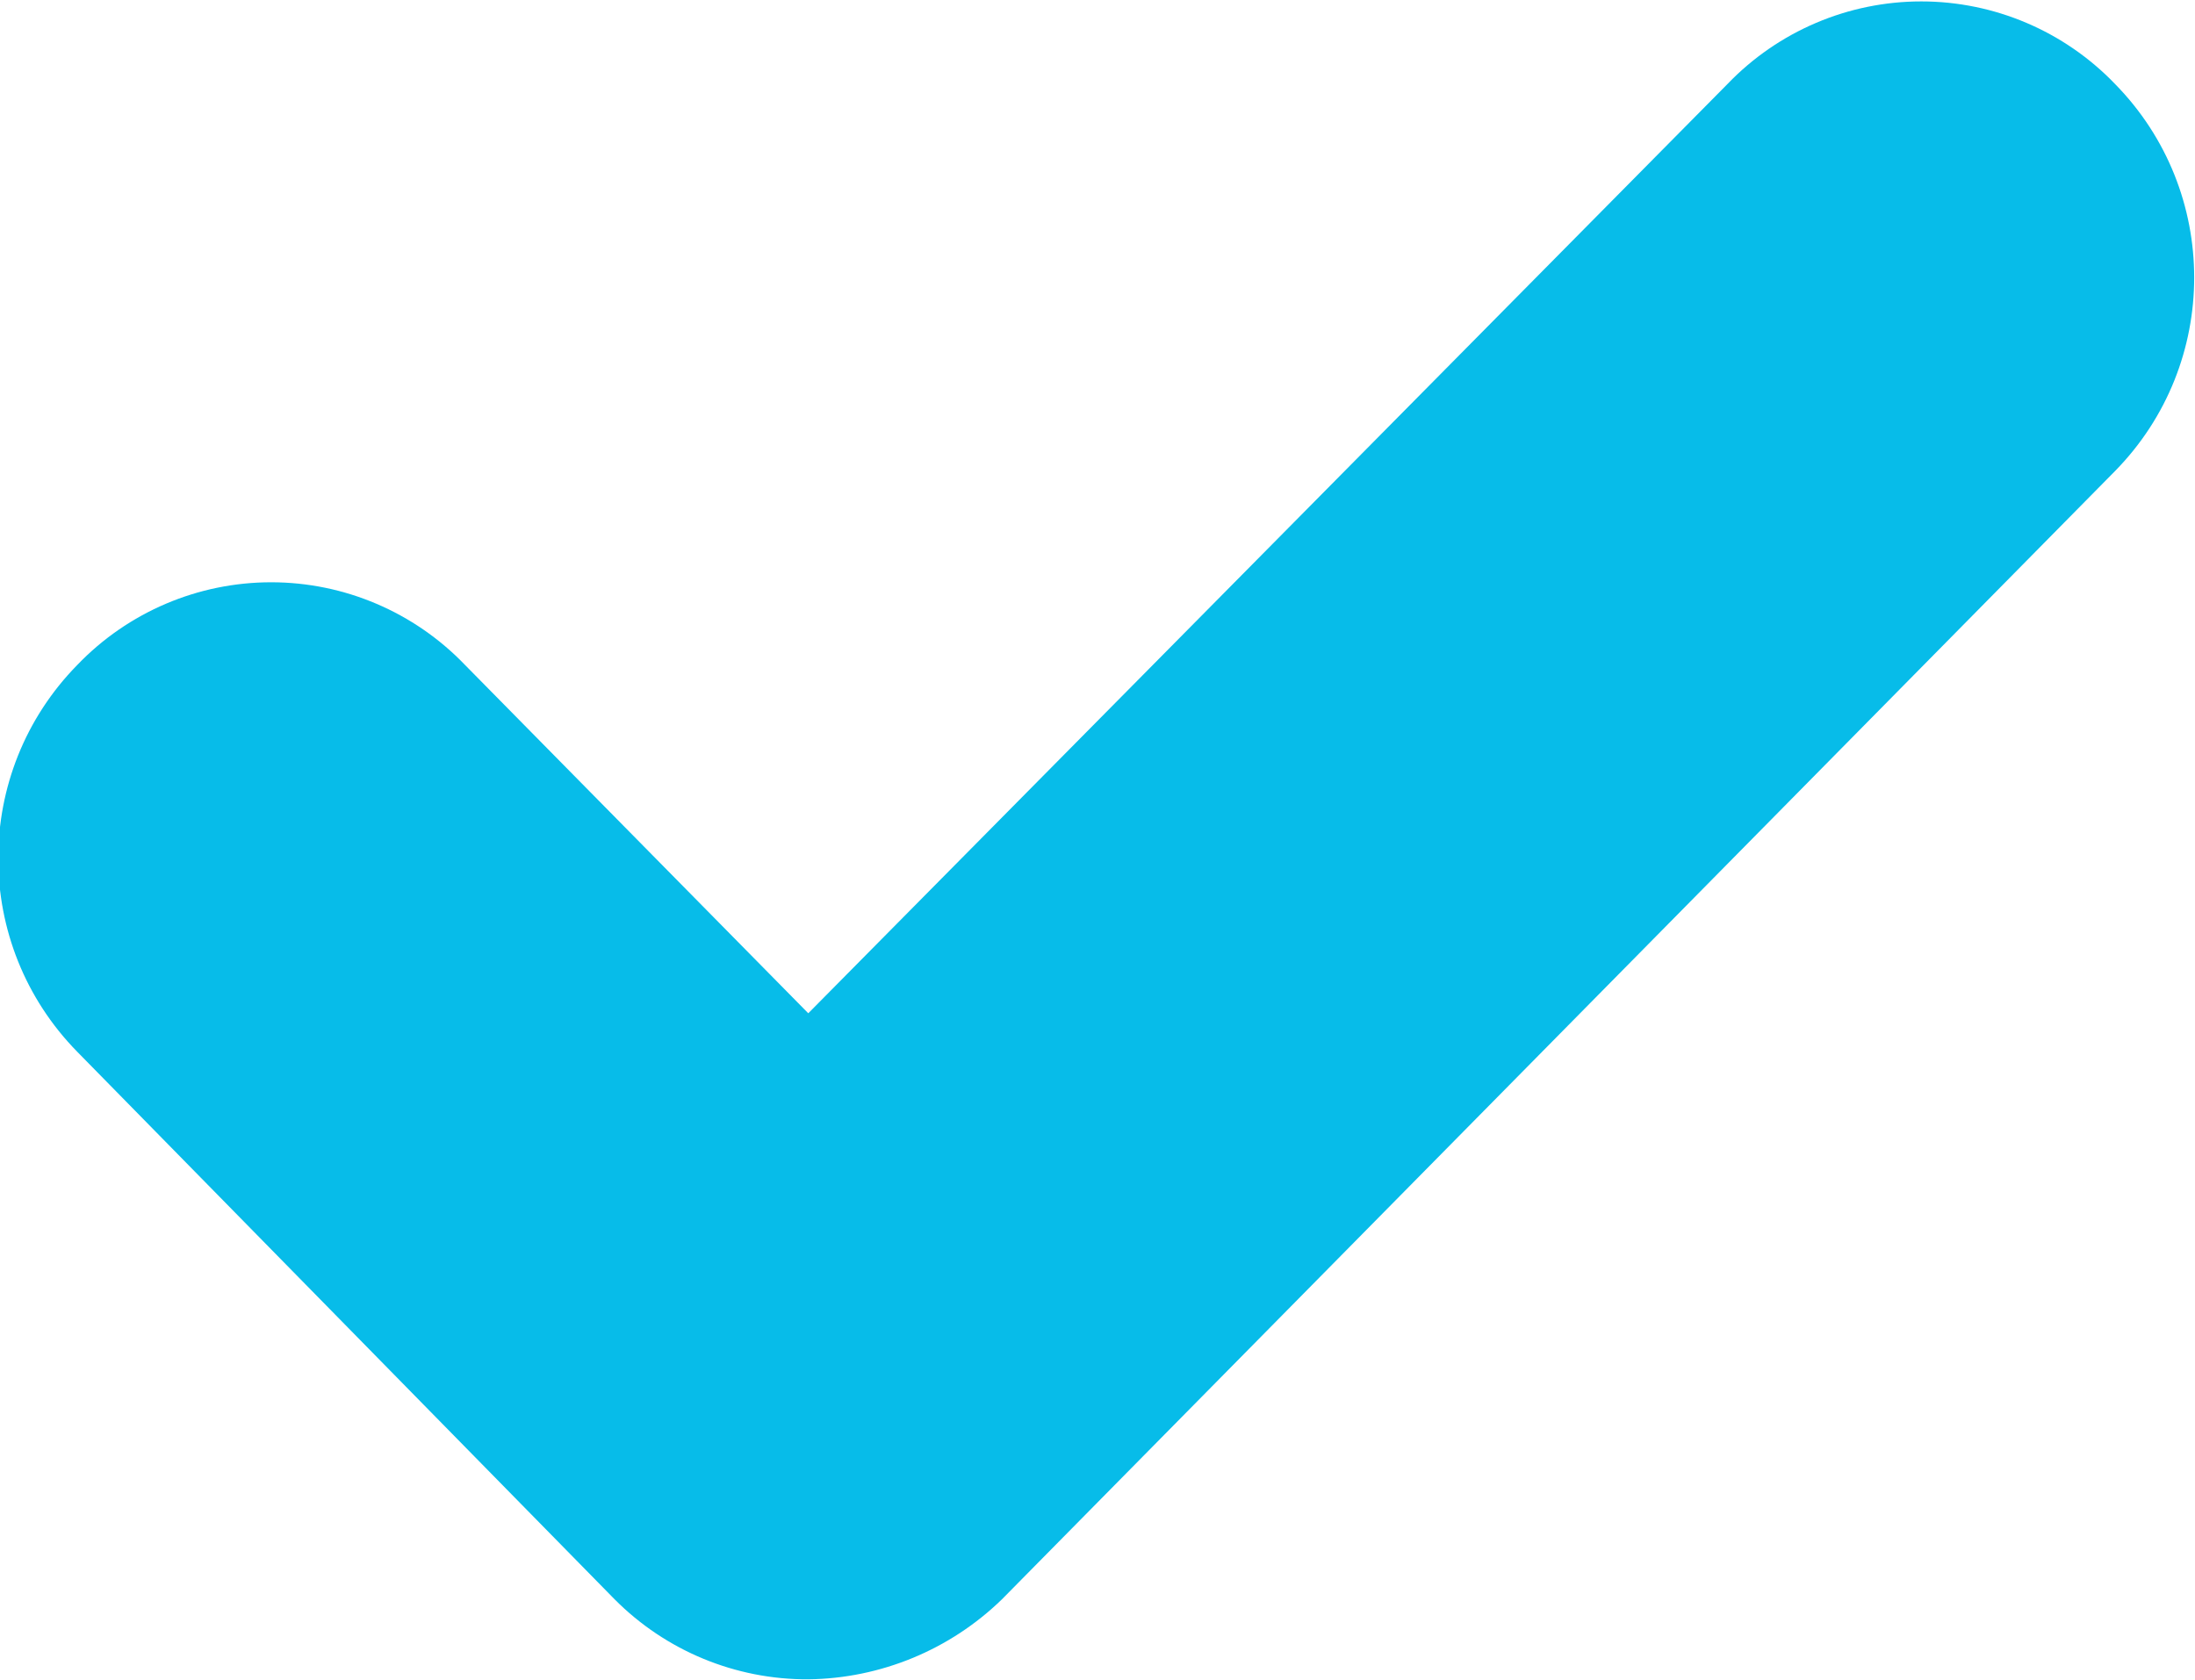
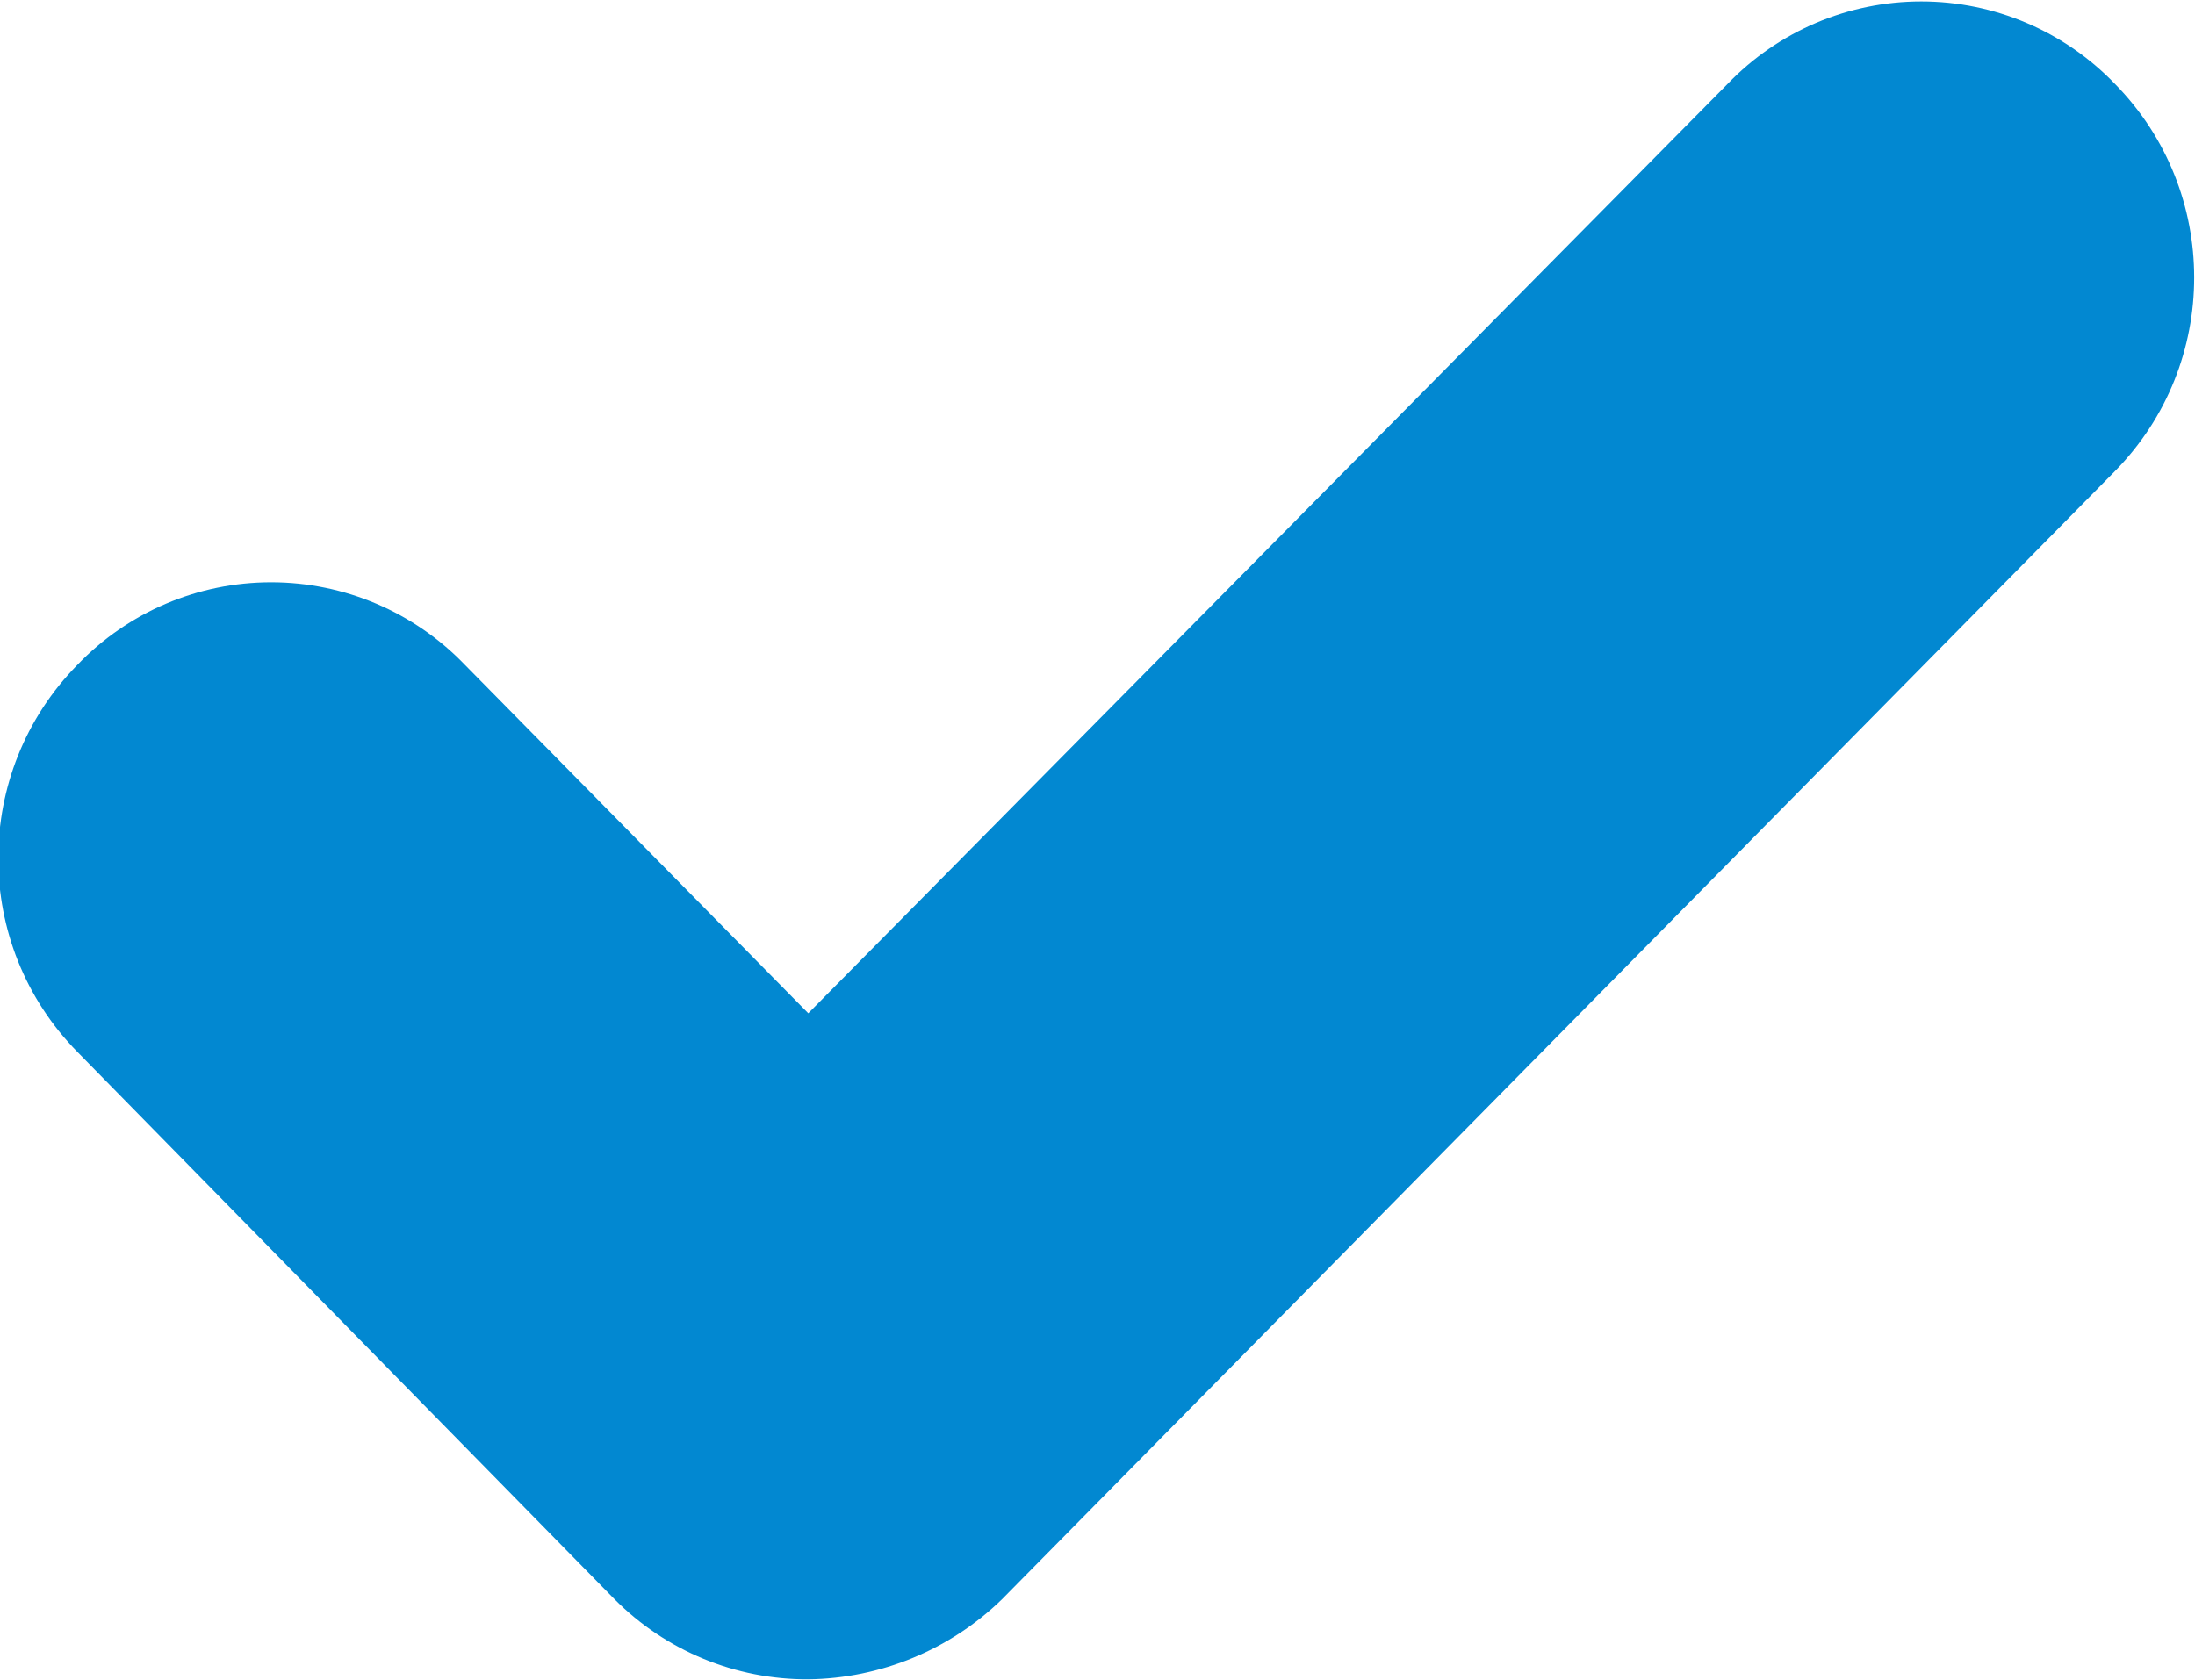
- <svg xmlns="http://www.w3.org/2000/svg" viewBox="0 0 17 13.01" fill="#07bce9">
+ <svg xmlns="http://www.w3.org/2000/svg" viewBox="0 0 17 13.01" fill="#0288d1">
  <path d="M4.76,12.39a2.1,2.1,0,0,0,1.5.62,2.19,2.19,0,0,0,1.5-.62l8.62-8.74a2.14,2.14,0,0,0,0-3,2.08,2.08,0,0,0-3,0L6.26,7.85,3.6,5.15a2.08,2.08,0,0,0-3,0,2.14,2.14,0,0,0,0,3Z" />
</svg>
